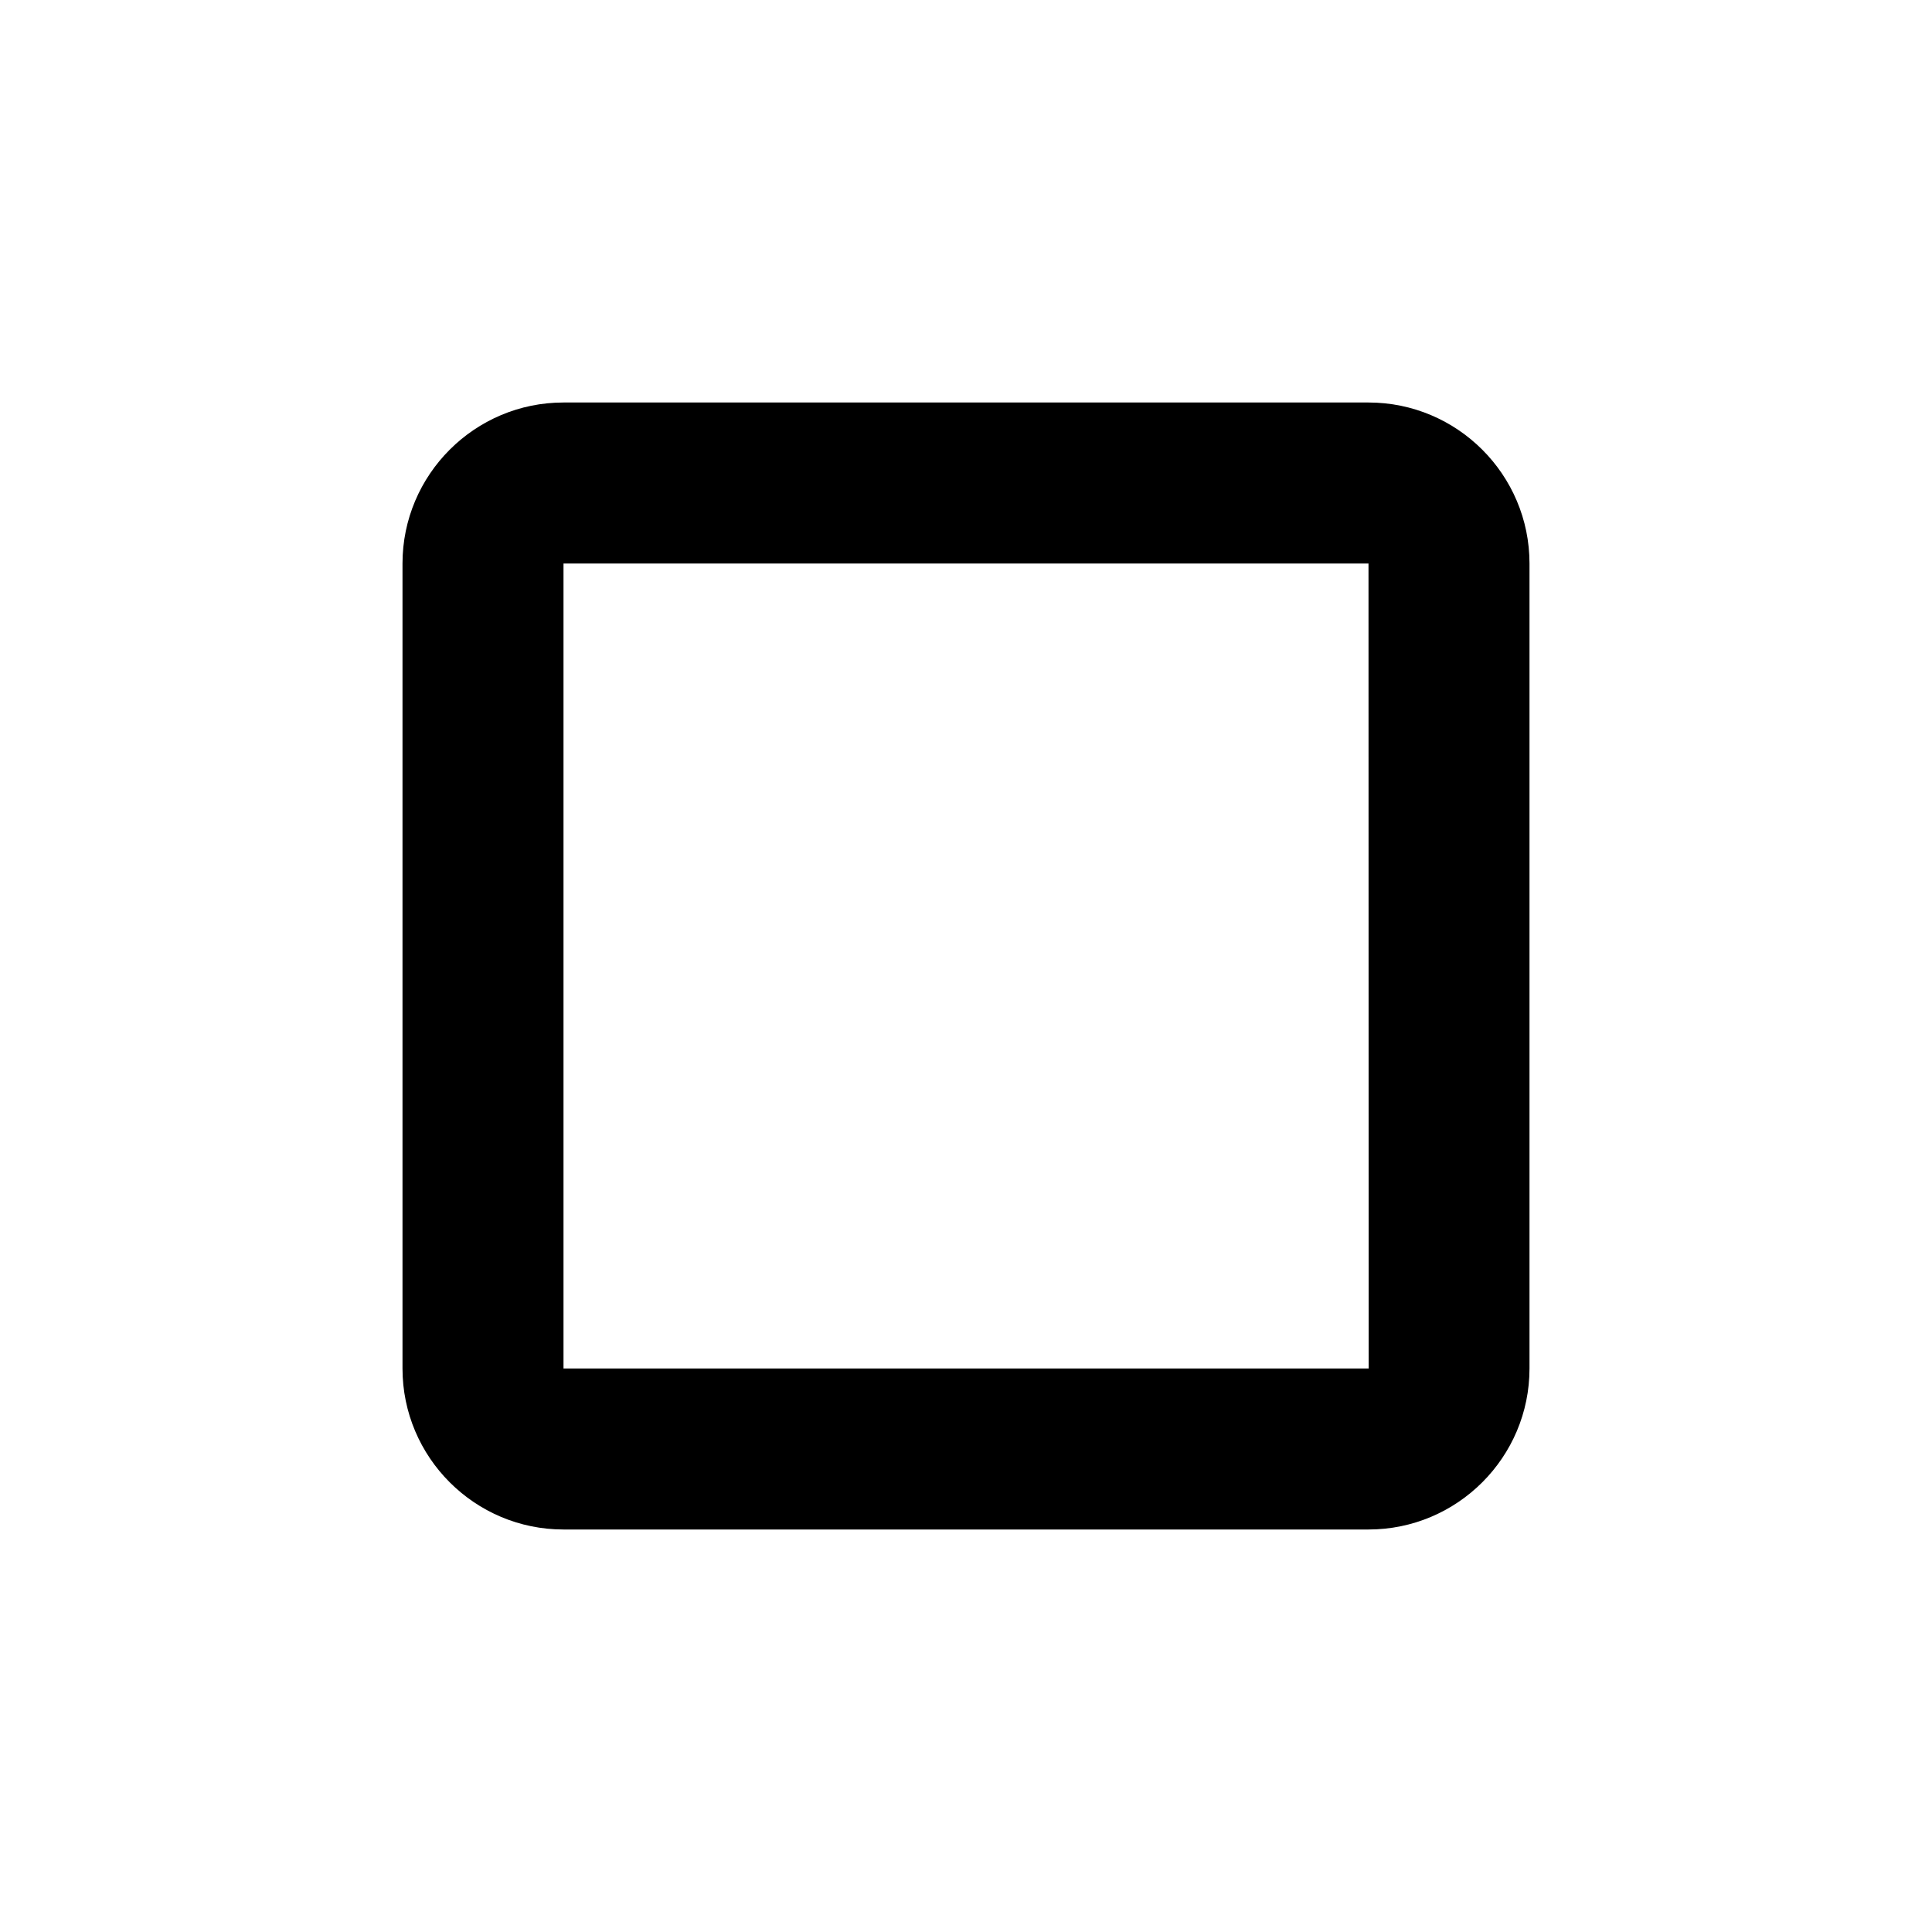
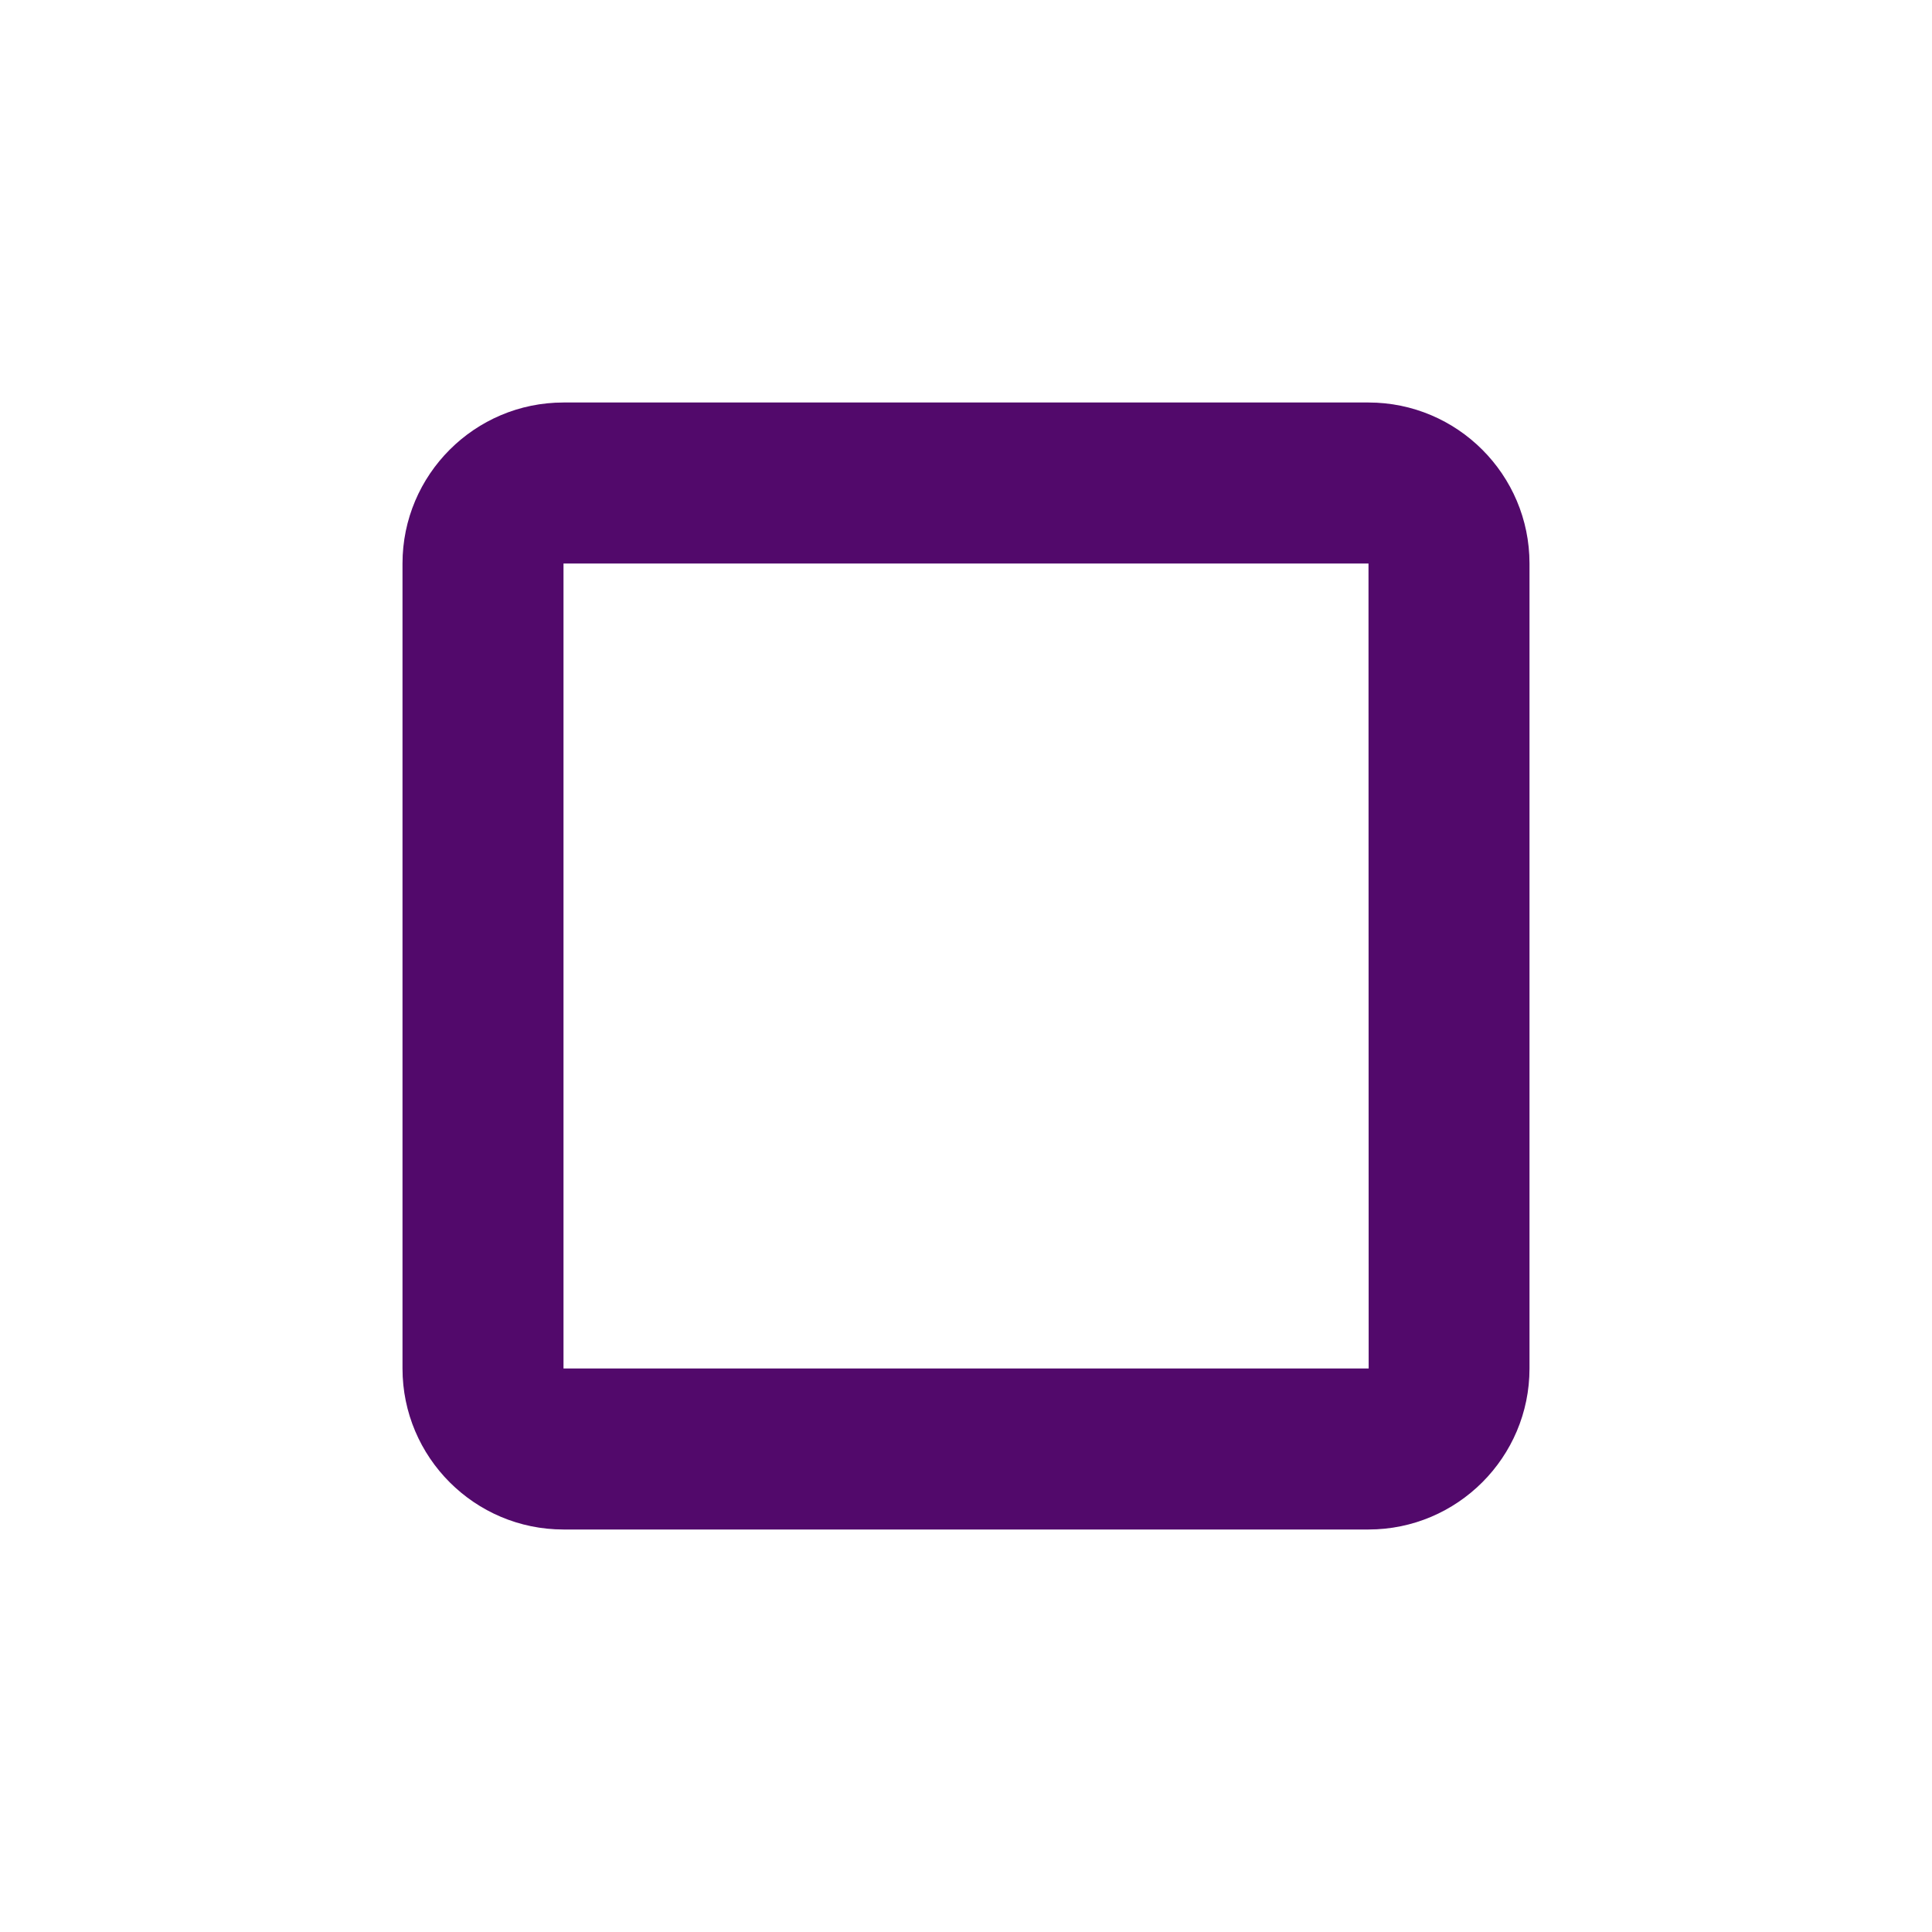
- <svg xmlns="http://www.w3.org/2000/svg" width="24" height="24" viewBox="0 0 24 24" style="fill: rgba(0, 0, 0, 1);transform: ;msFilter:;">
+ <svg xmlns="http://www.w3.org/2000/svg" width="24" height="24" viewBox="0 0 24 24" style="fill: #52096b;transform: ;msFilter:;">
  <path d="M7 5c-1.103 0-2 .897-2 2v10c0 1.103.897 2 2 2h10c1.103 0 2-.897 2-2V7c0-1.103-.897-2-2-2H7zm0 12V7h10l.002 10H7z" />
</svg>
